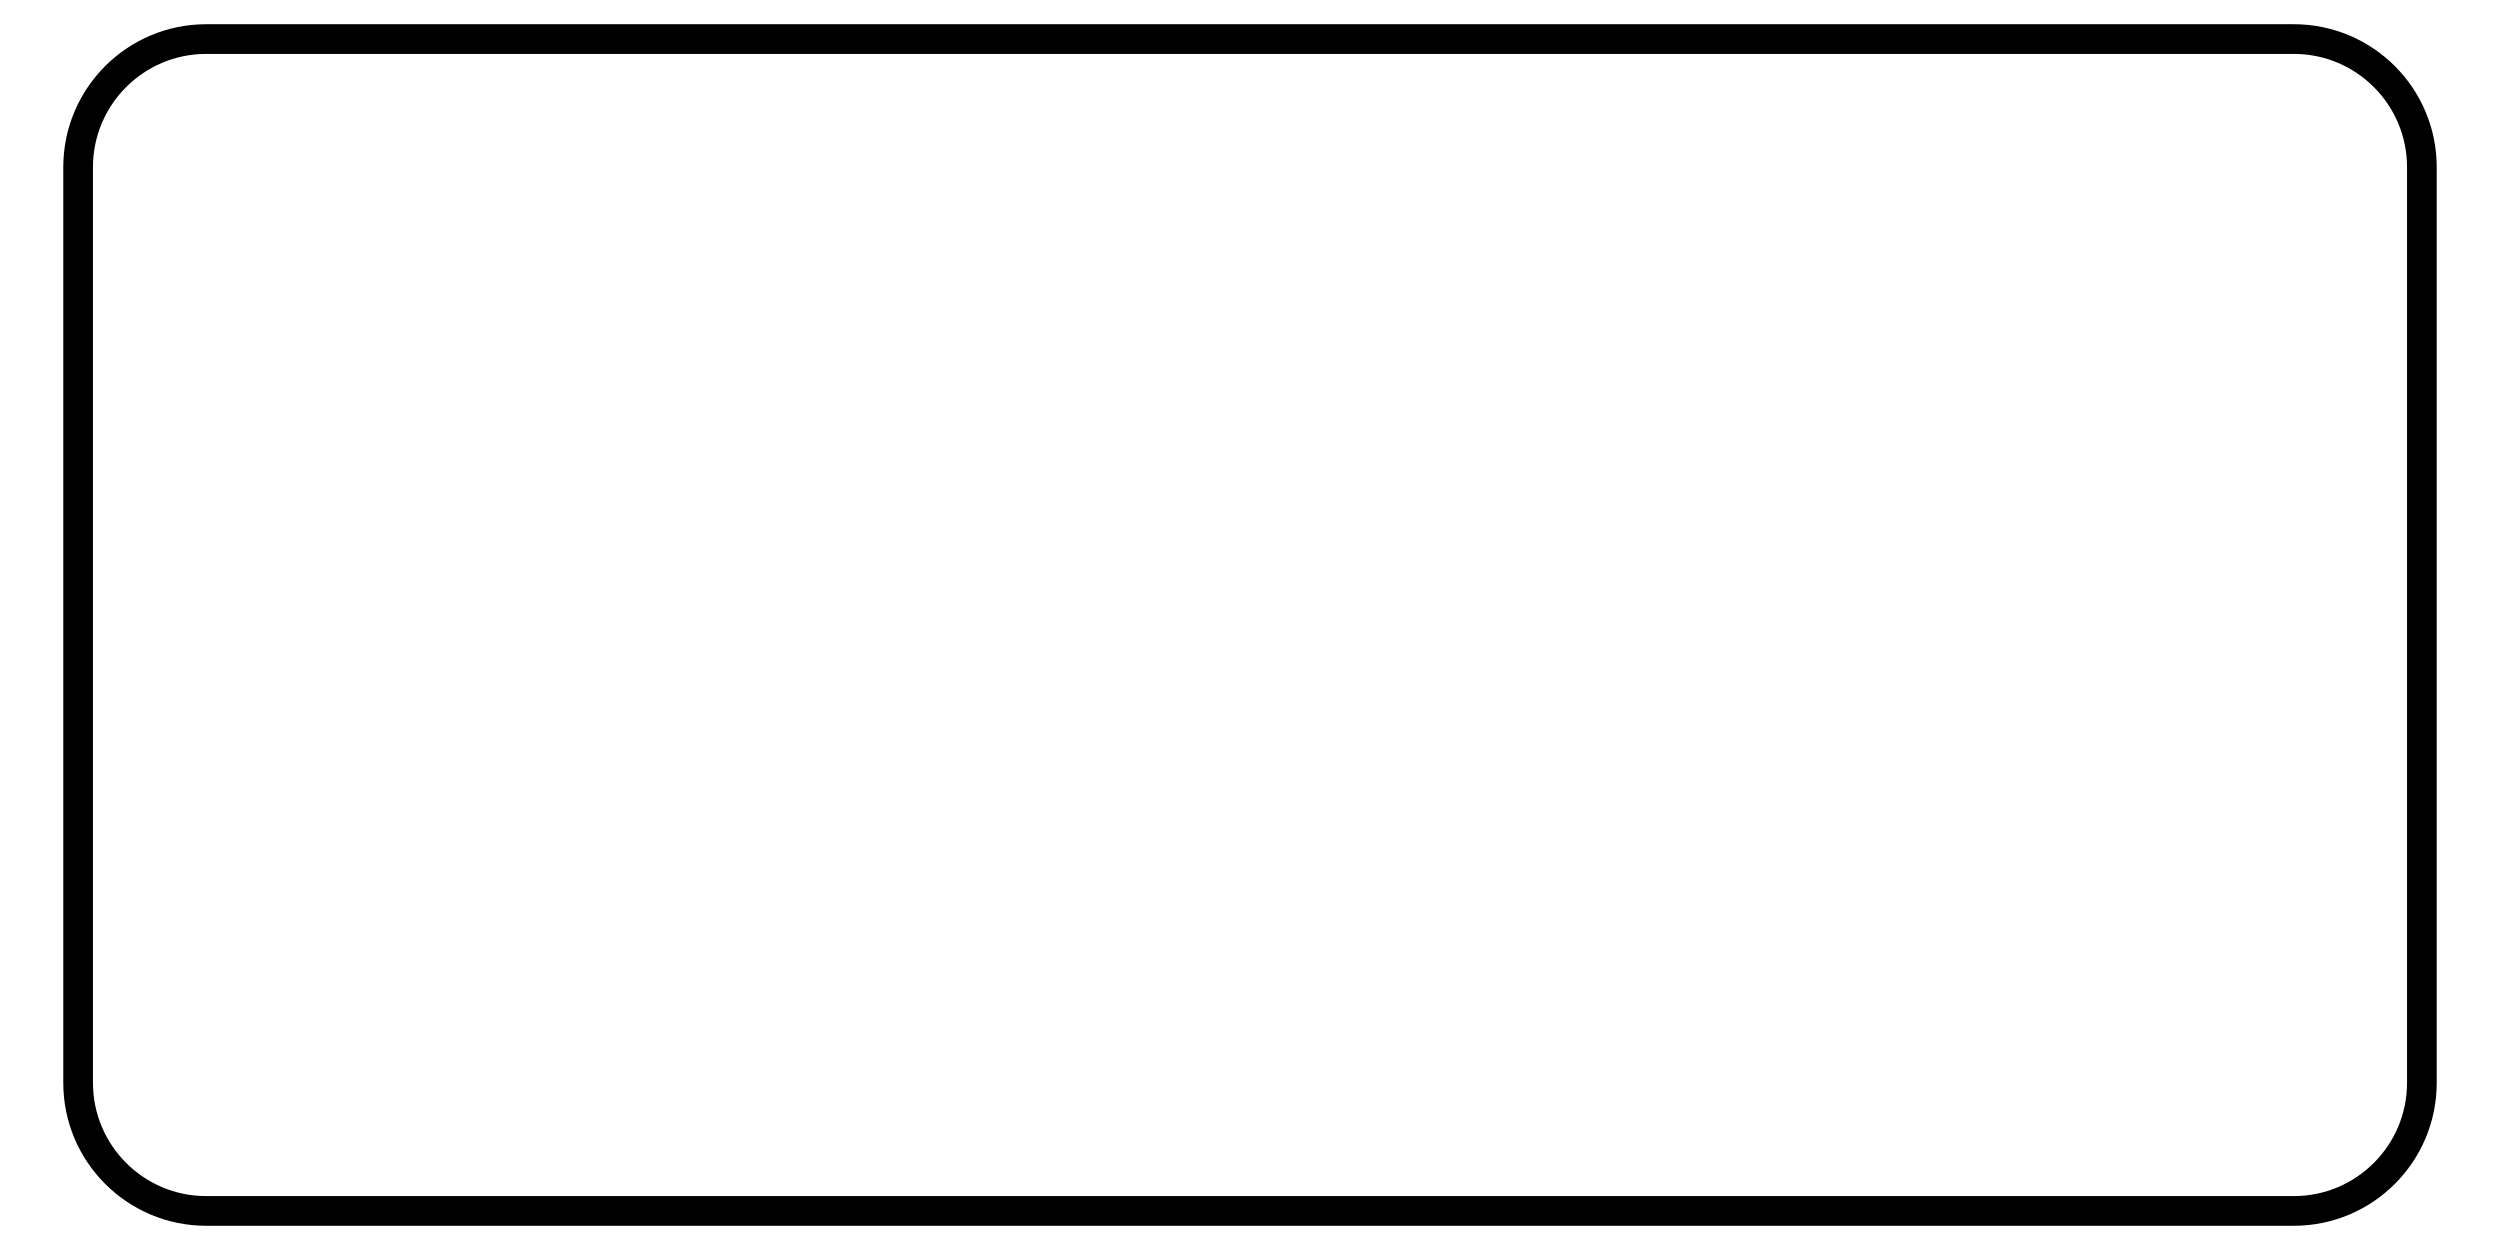
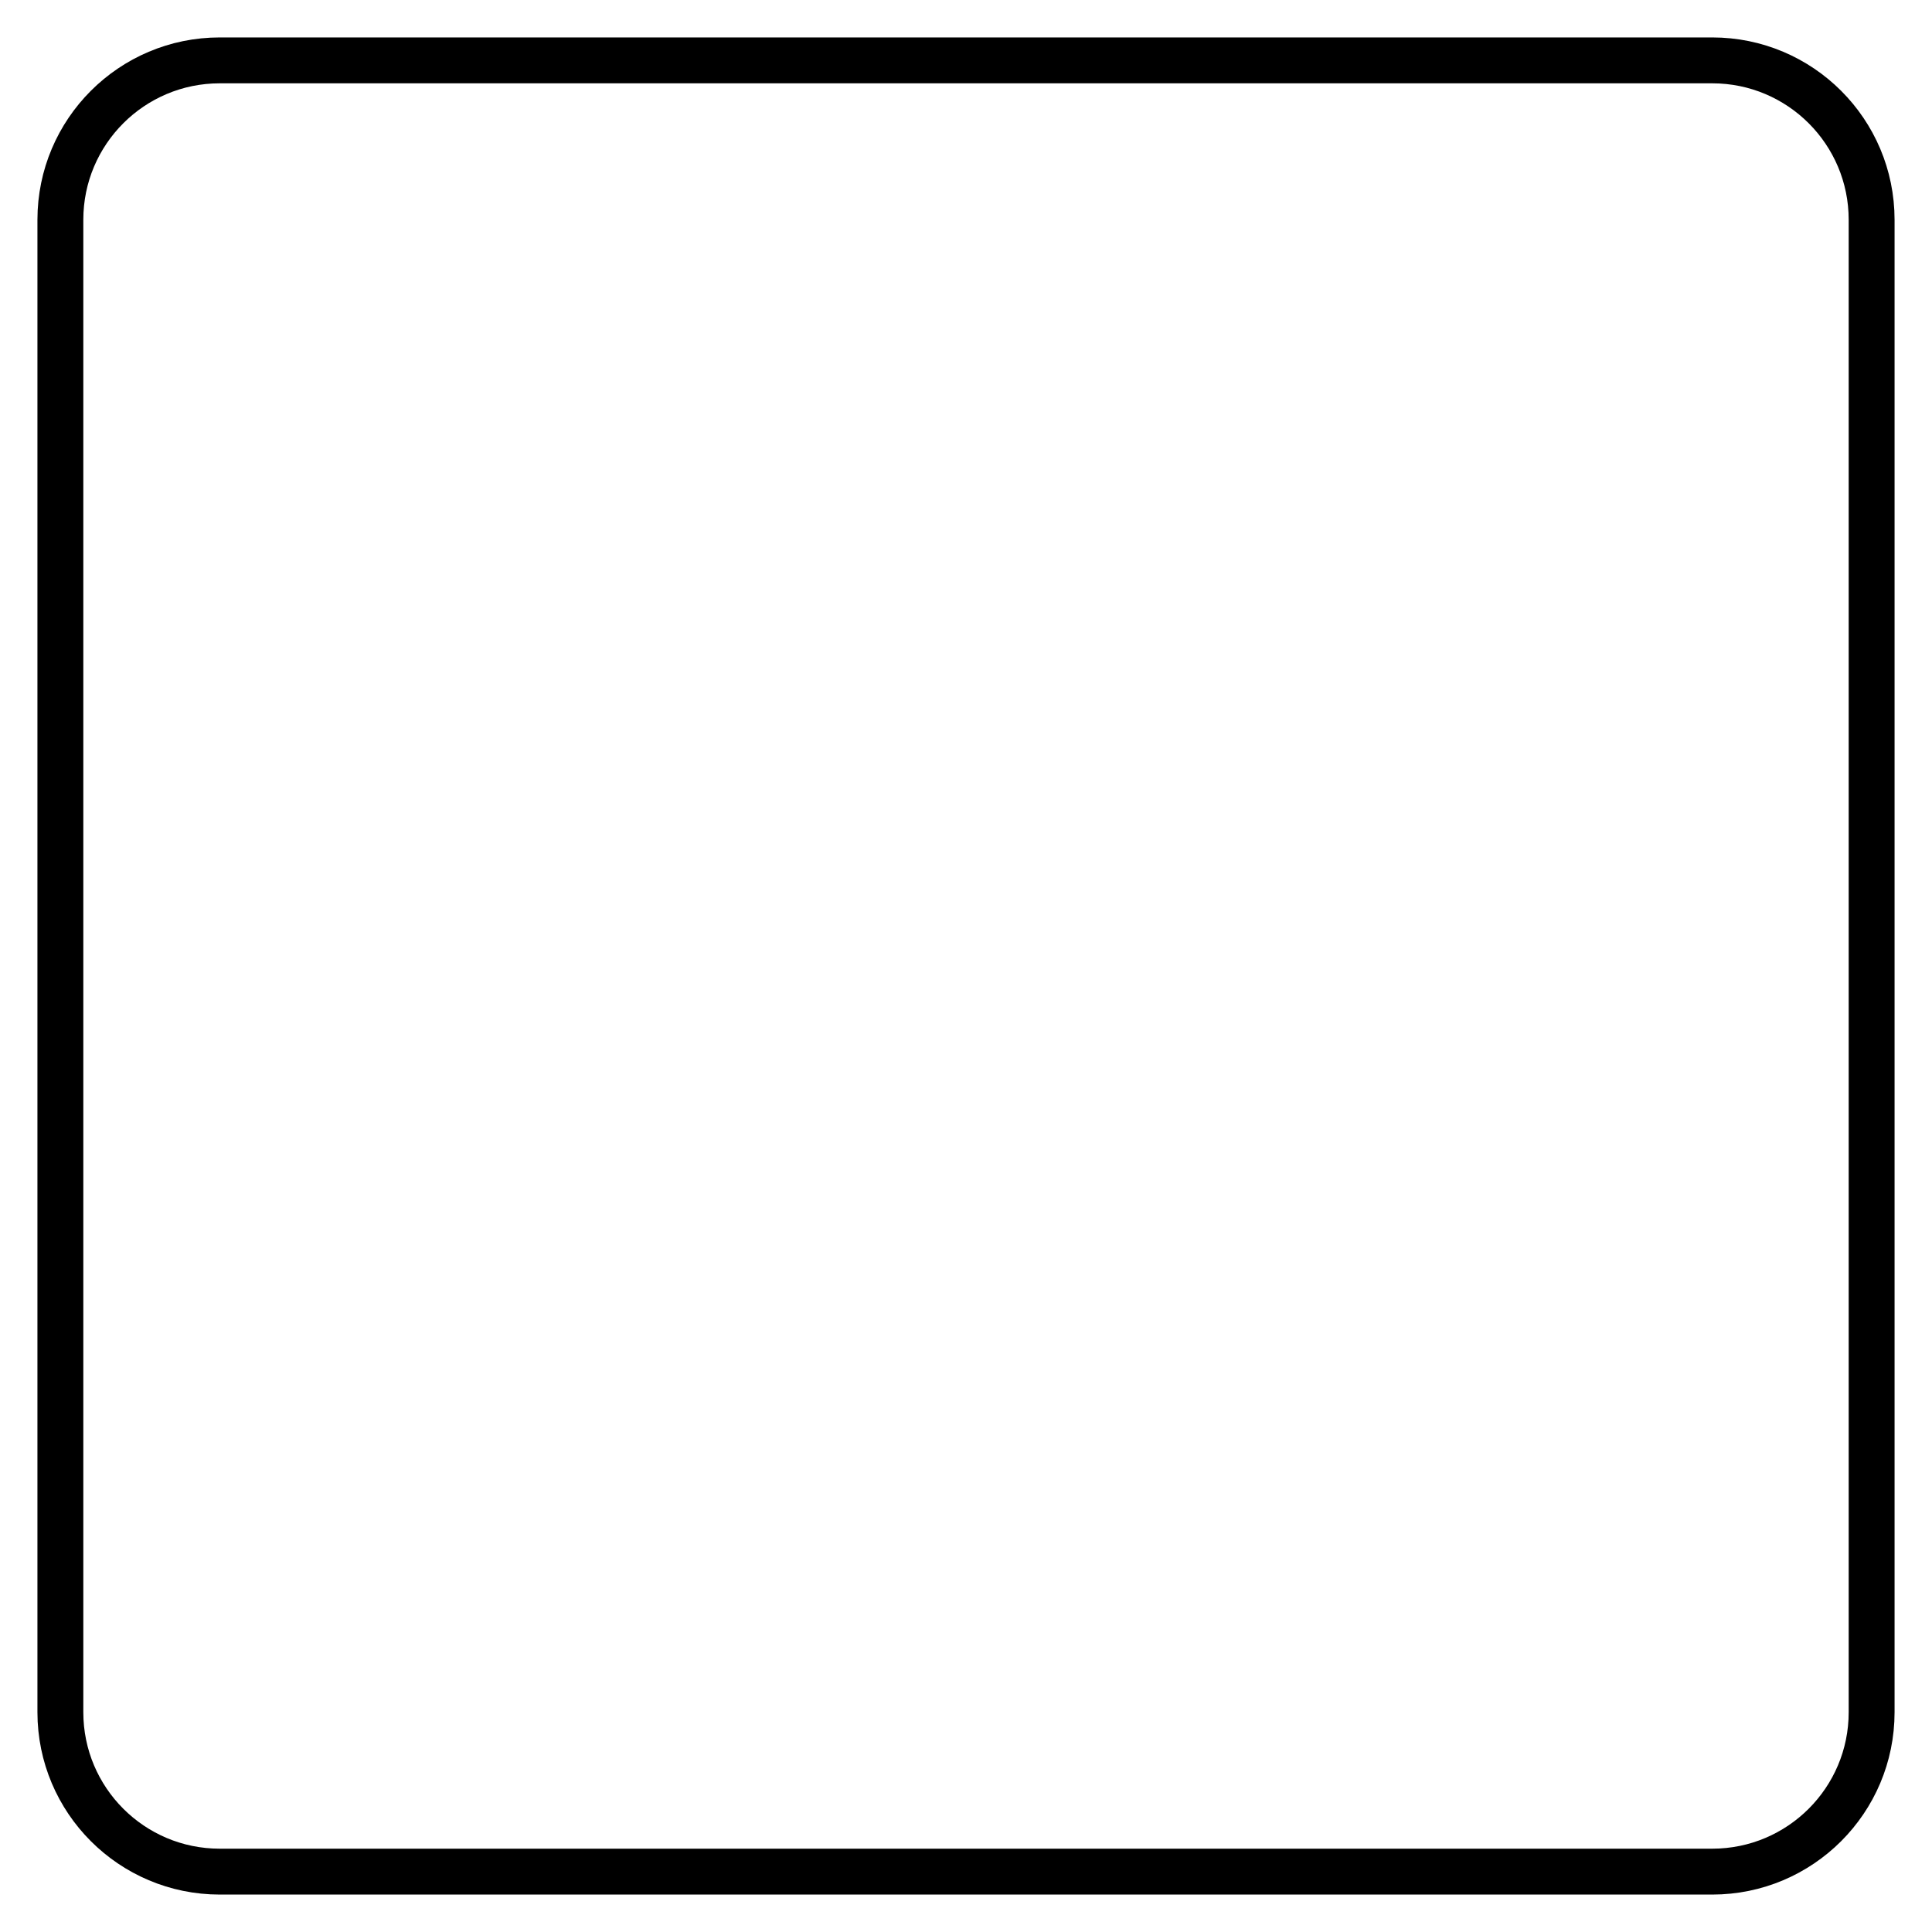
- <svg xmlns="http://www.w3.org/2000/svg" width="1600" height="800">
+ <svg xmlns="http://www.w3.org/2000/svg" width="800" height="800">
  <g>
-     <rect stroke="#000" fill="transparent" x="50" y="25" width="1500" height="750" id="svg_3" stroke-width="19" rx="82" />
+     <rect rx="66" stroke-width="19" id="svg_3" height="750" width="750" y="25" x="25" fill="none" stroke="#000" />
  </g>
</svg>
